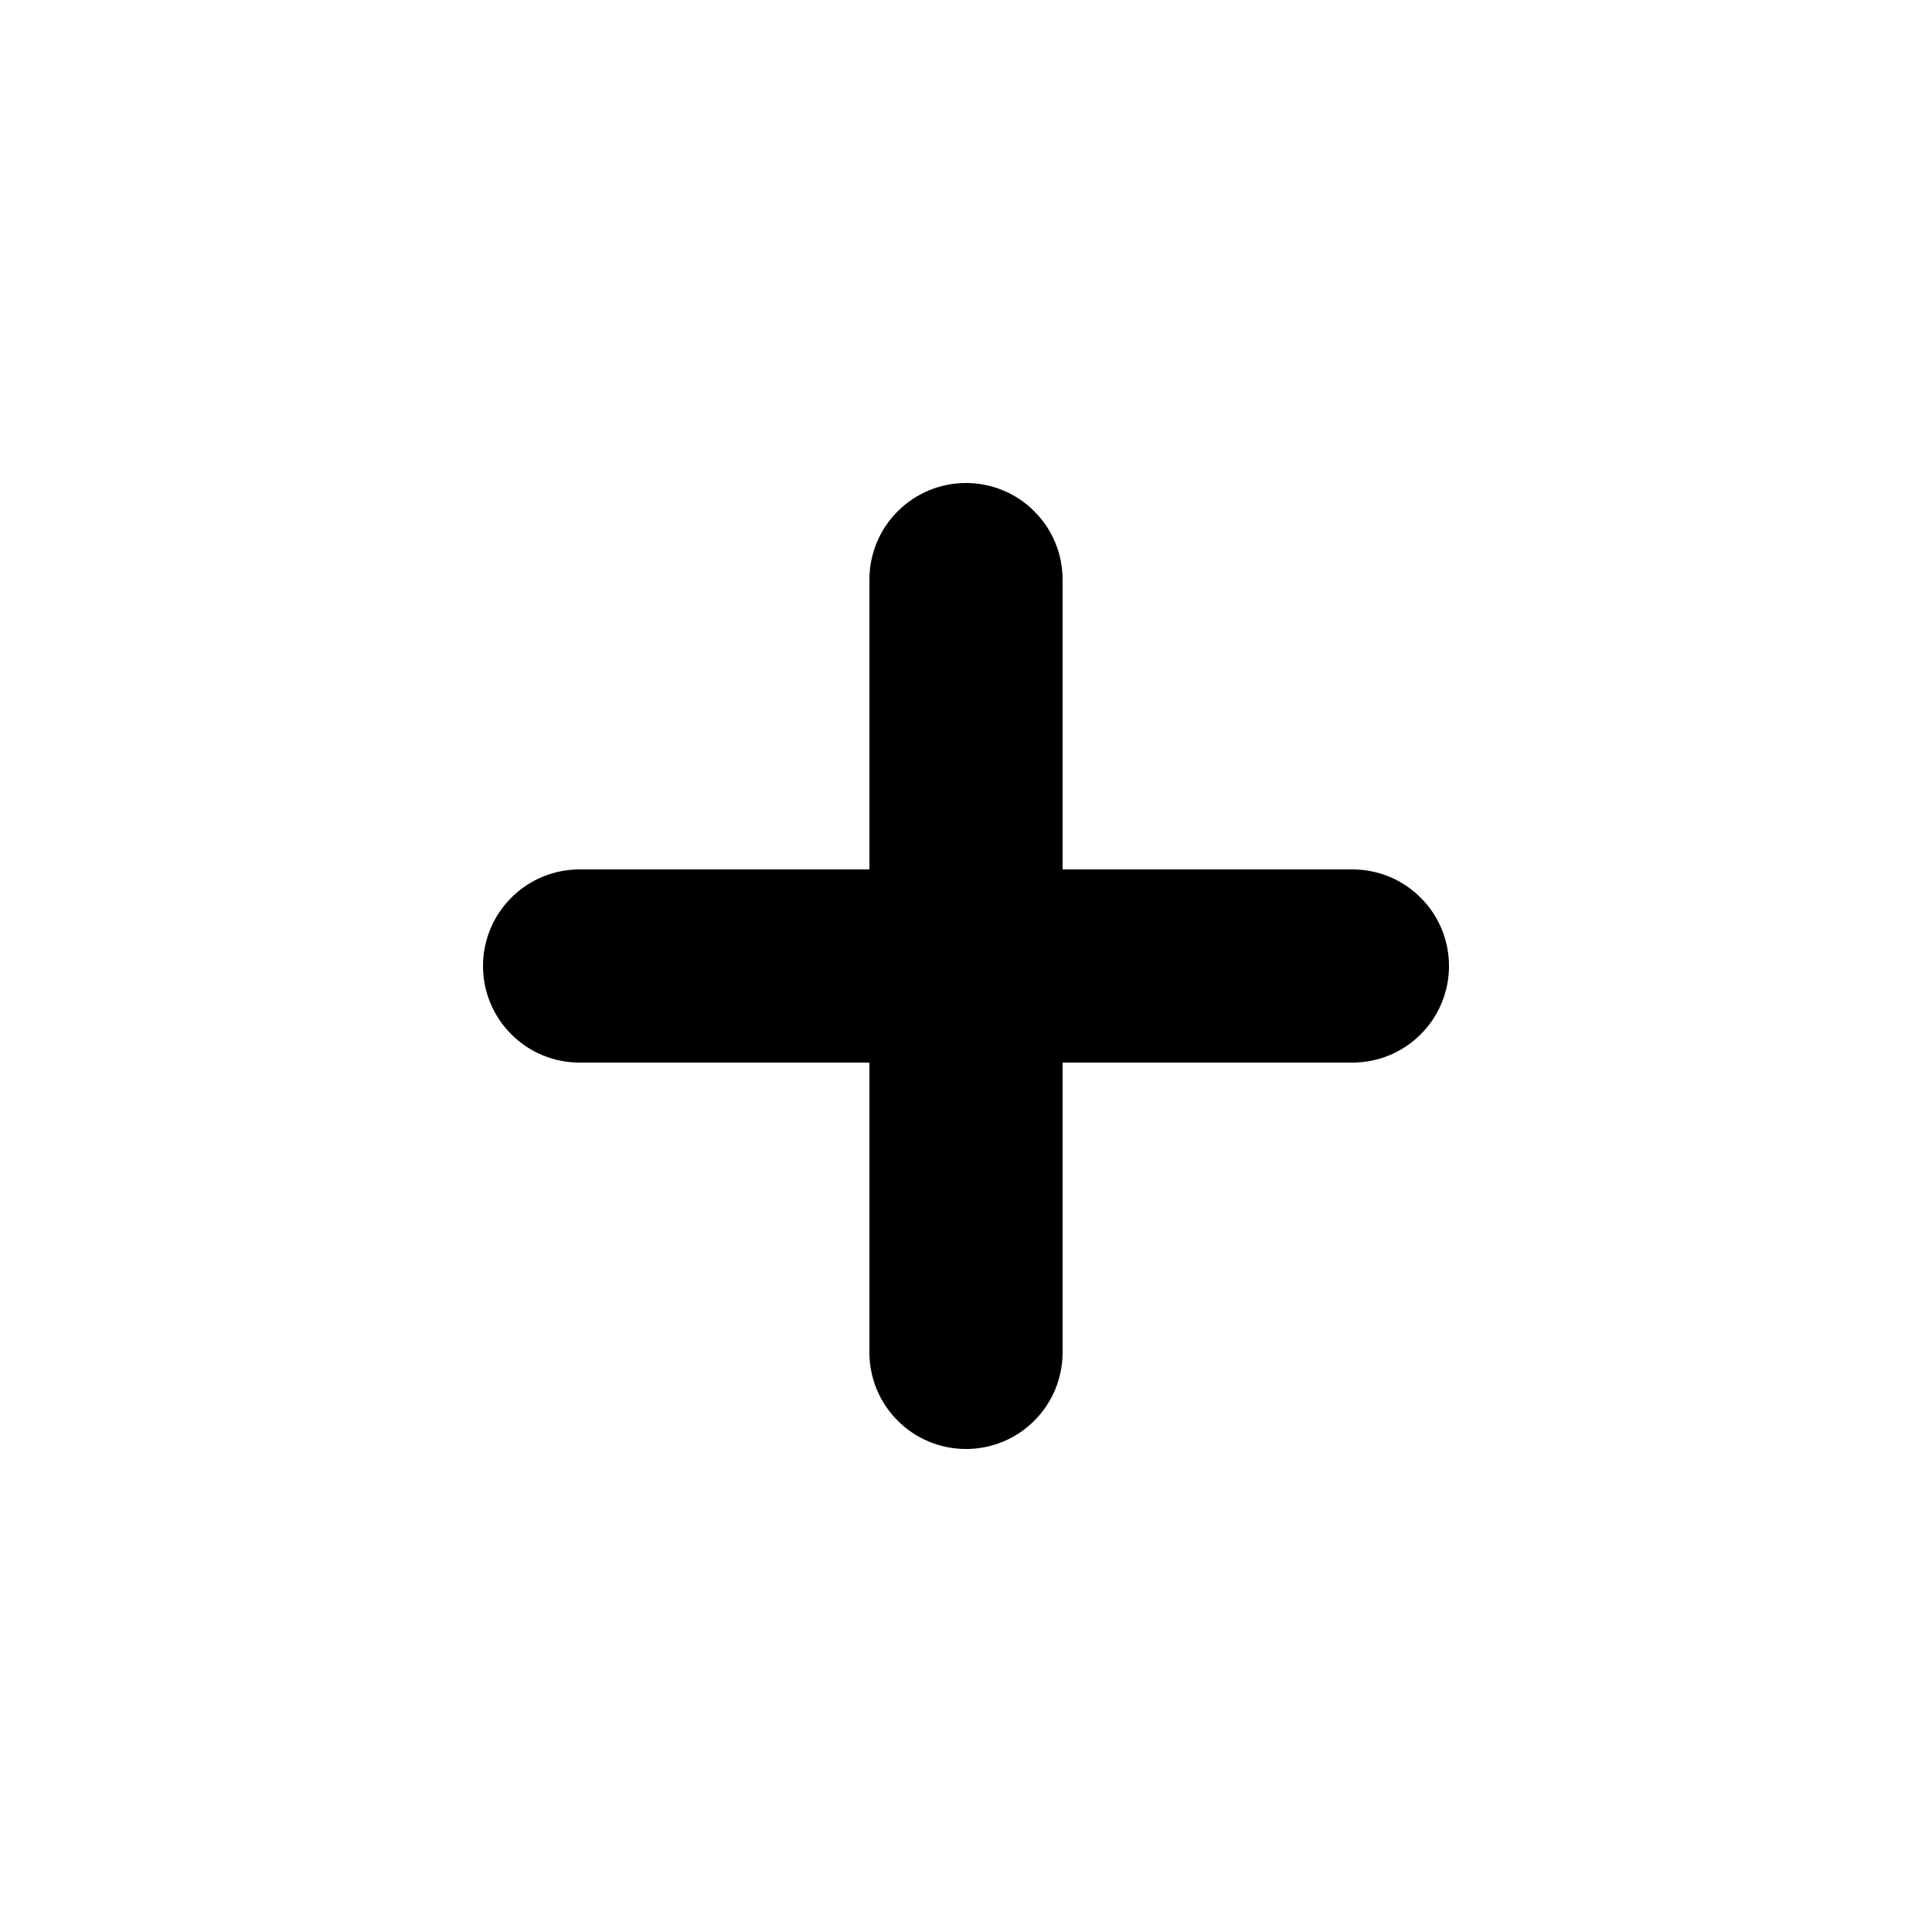
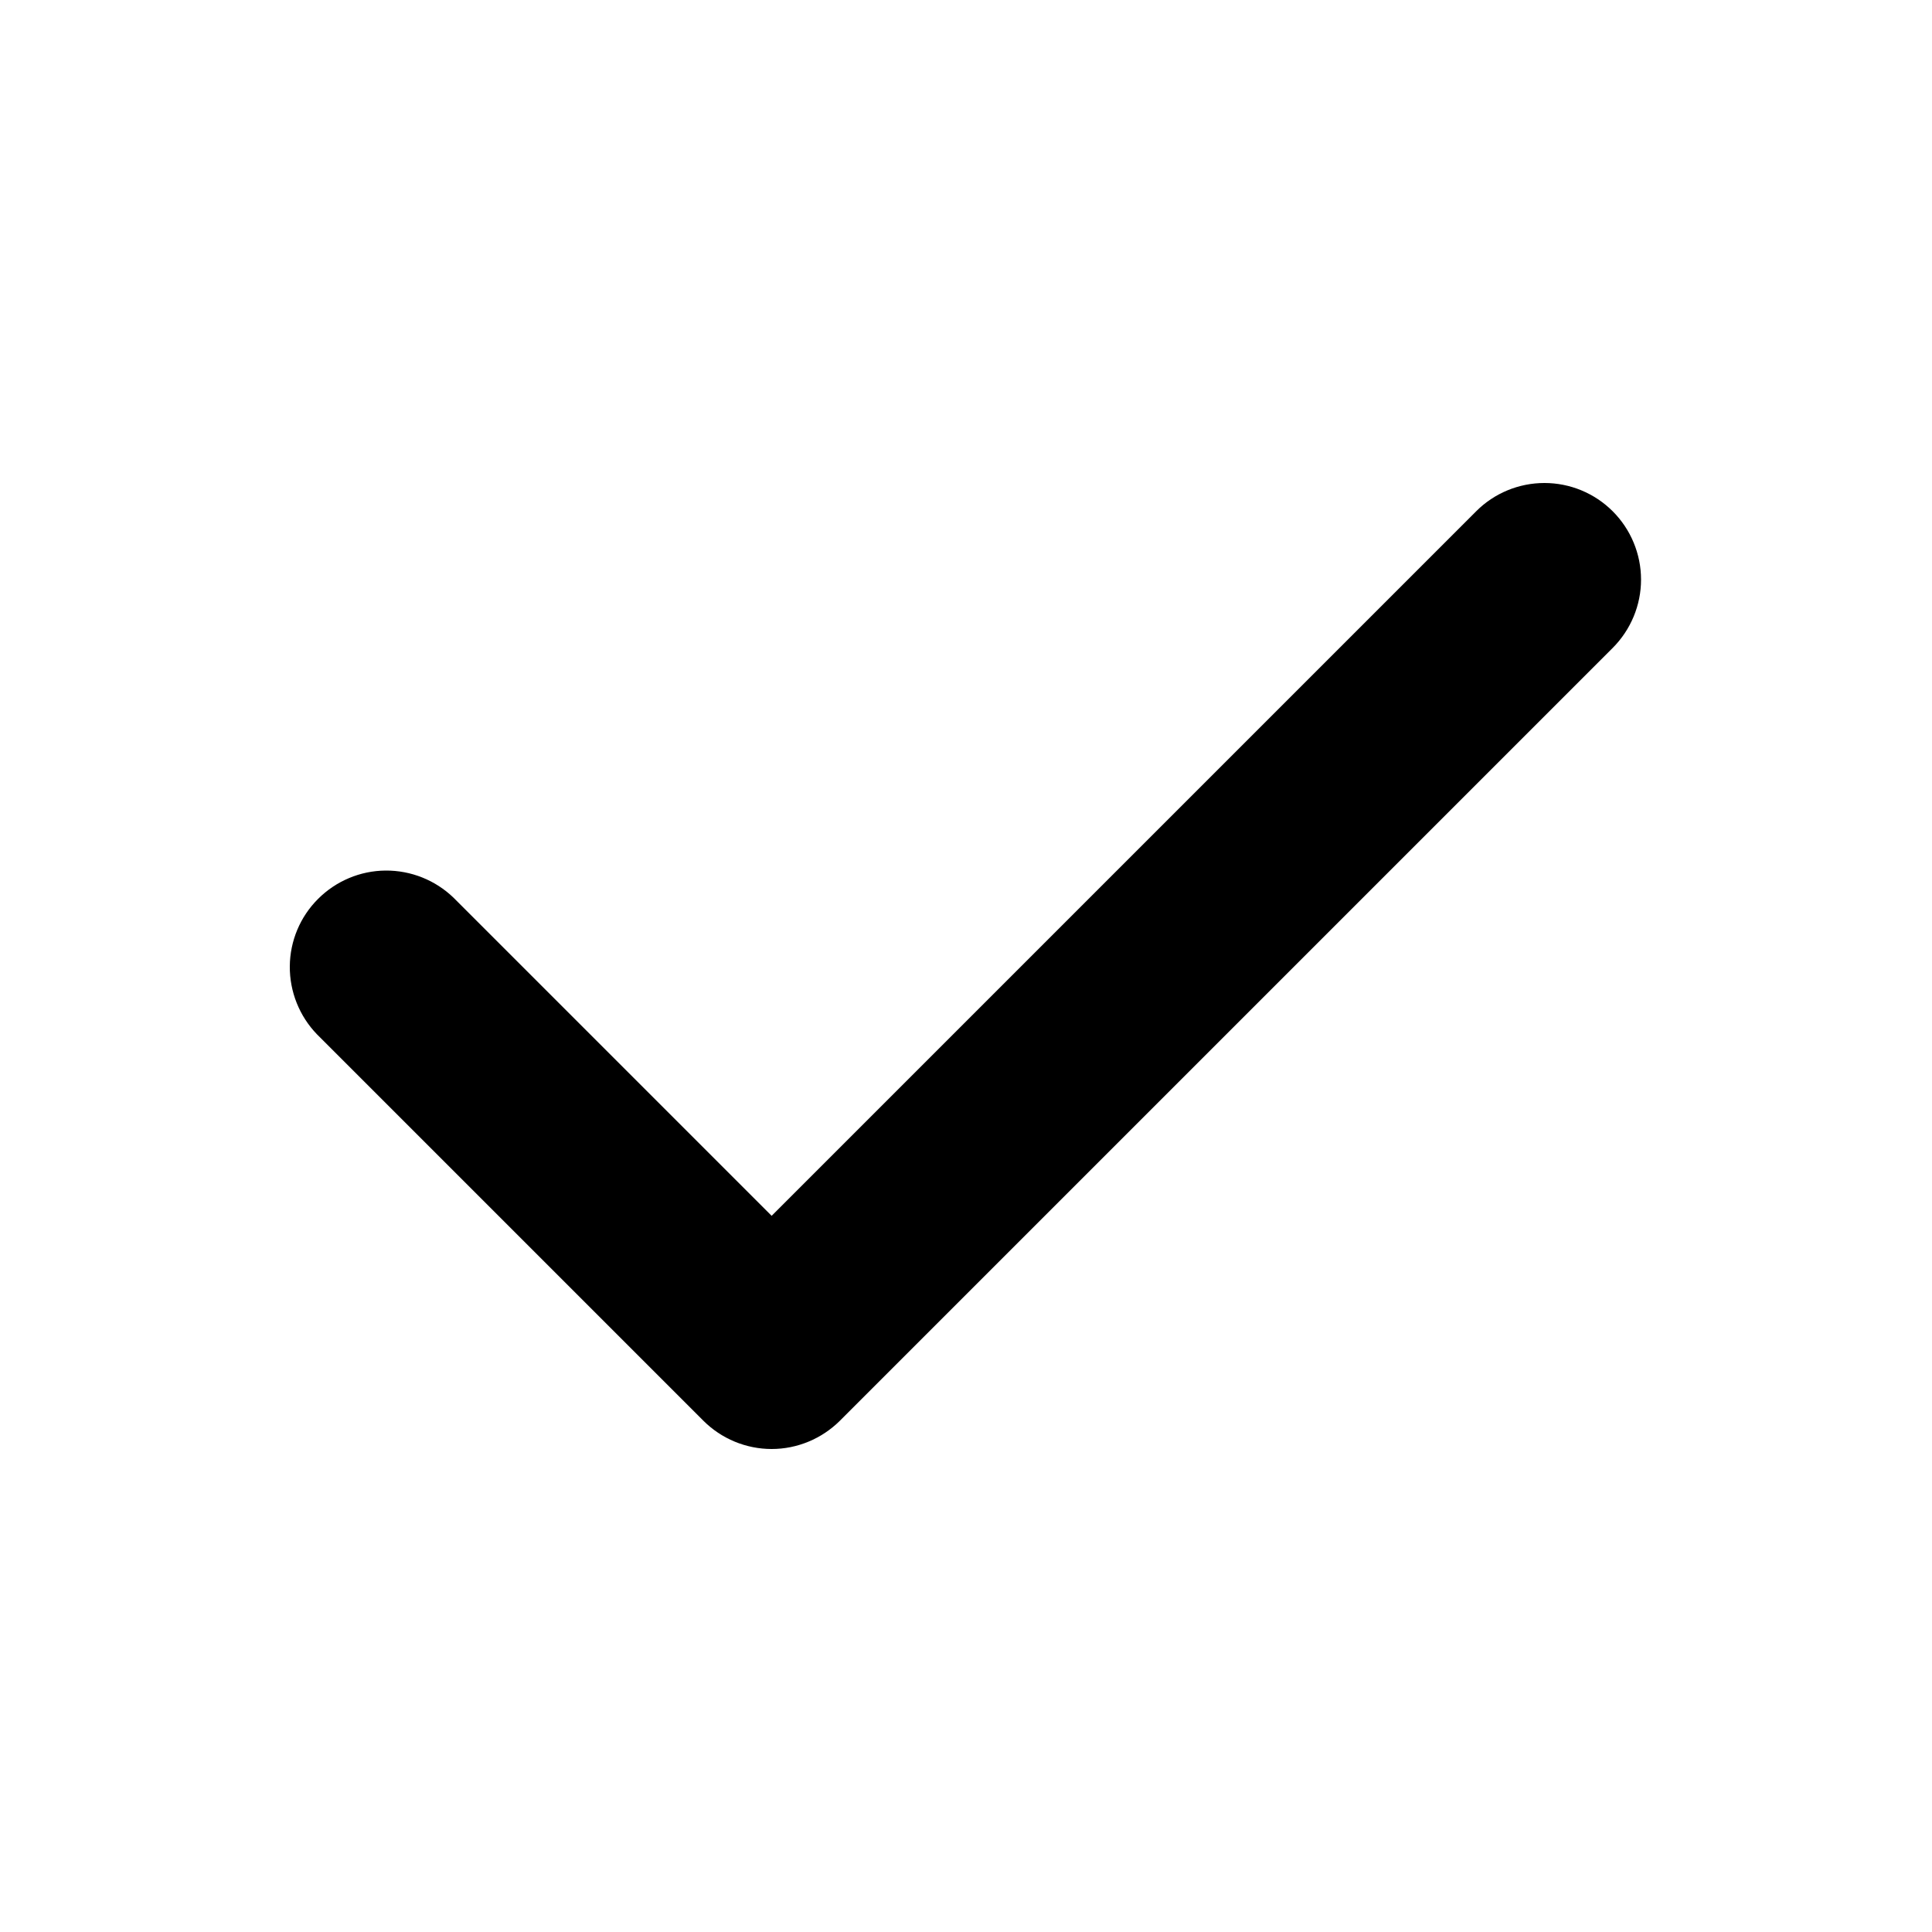
<svg xmlns="http://www.w3.org/2000/svg" width="20" height="20" viewBox="0 0 20 20" fill="none">
-   <path fill-rule="evenodd" clip-rule="evenodd" d="M10 5C10.265 5 10.52 5.105 10.707 5.293C10.895 5.48 11 5.735 11 6V9H14C14.265 9 14.52 9.105 14.707 9.293C14.895 9.48 15 9.735 15 10C15 10.265 14.895 10.52 14.707 10.707C14.52 10.895 14.265 11 14 11H11V14C11 14.265 10.895 14.52 10.707 14.707C10.52 14.895 10.265 15 10 15C9.735 15 9.48 14.895 9.293 14.707C9.105 14.52 9 14.265 9 14V11H6C5.735 11 5.48 10.895 5.293 10.707C5.105 10.52 5 10.265 5 10C5 9.735 5.105 9.48 5.293 9.293C5.48 9.105 5.735 9 6 9H9V6C9 5.735 9.105 5.48 9.293 5.293C9.48 5.105 9.735 5 10 5V5Z" fill="black" />
+   <path fill-rule="evenodd" clip-rule="evenodd" d="M16.695 5.293C16.882 5.48 16.988 5.735 16.988 6C16.988 6.265 16.882 6.519 16.695 6.707L8.695 14.707C8.507 14.894 8.253 15 7.988 15C7.723 15 7.468 14.894 7.281 14.707L3.281 10.707C3.099 10.518 2.998 10.266 3 10.003C3.002 9.741 3.107 9.49 3.293 9.305C3.478 9.12 3.729 9.014 3.991 9.012C4.254 9.01 4.506 9.111 4.695 9.293L7.988 12.586L15.281 5.293C15.468 5.105 15.723 5 15.988 5C16.253 5 16.507 5.105 16.695 5.293Z" fill="black" />
</svg>
